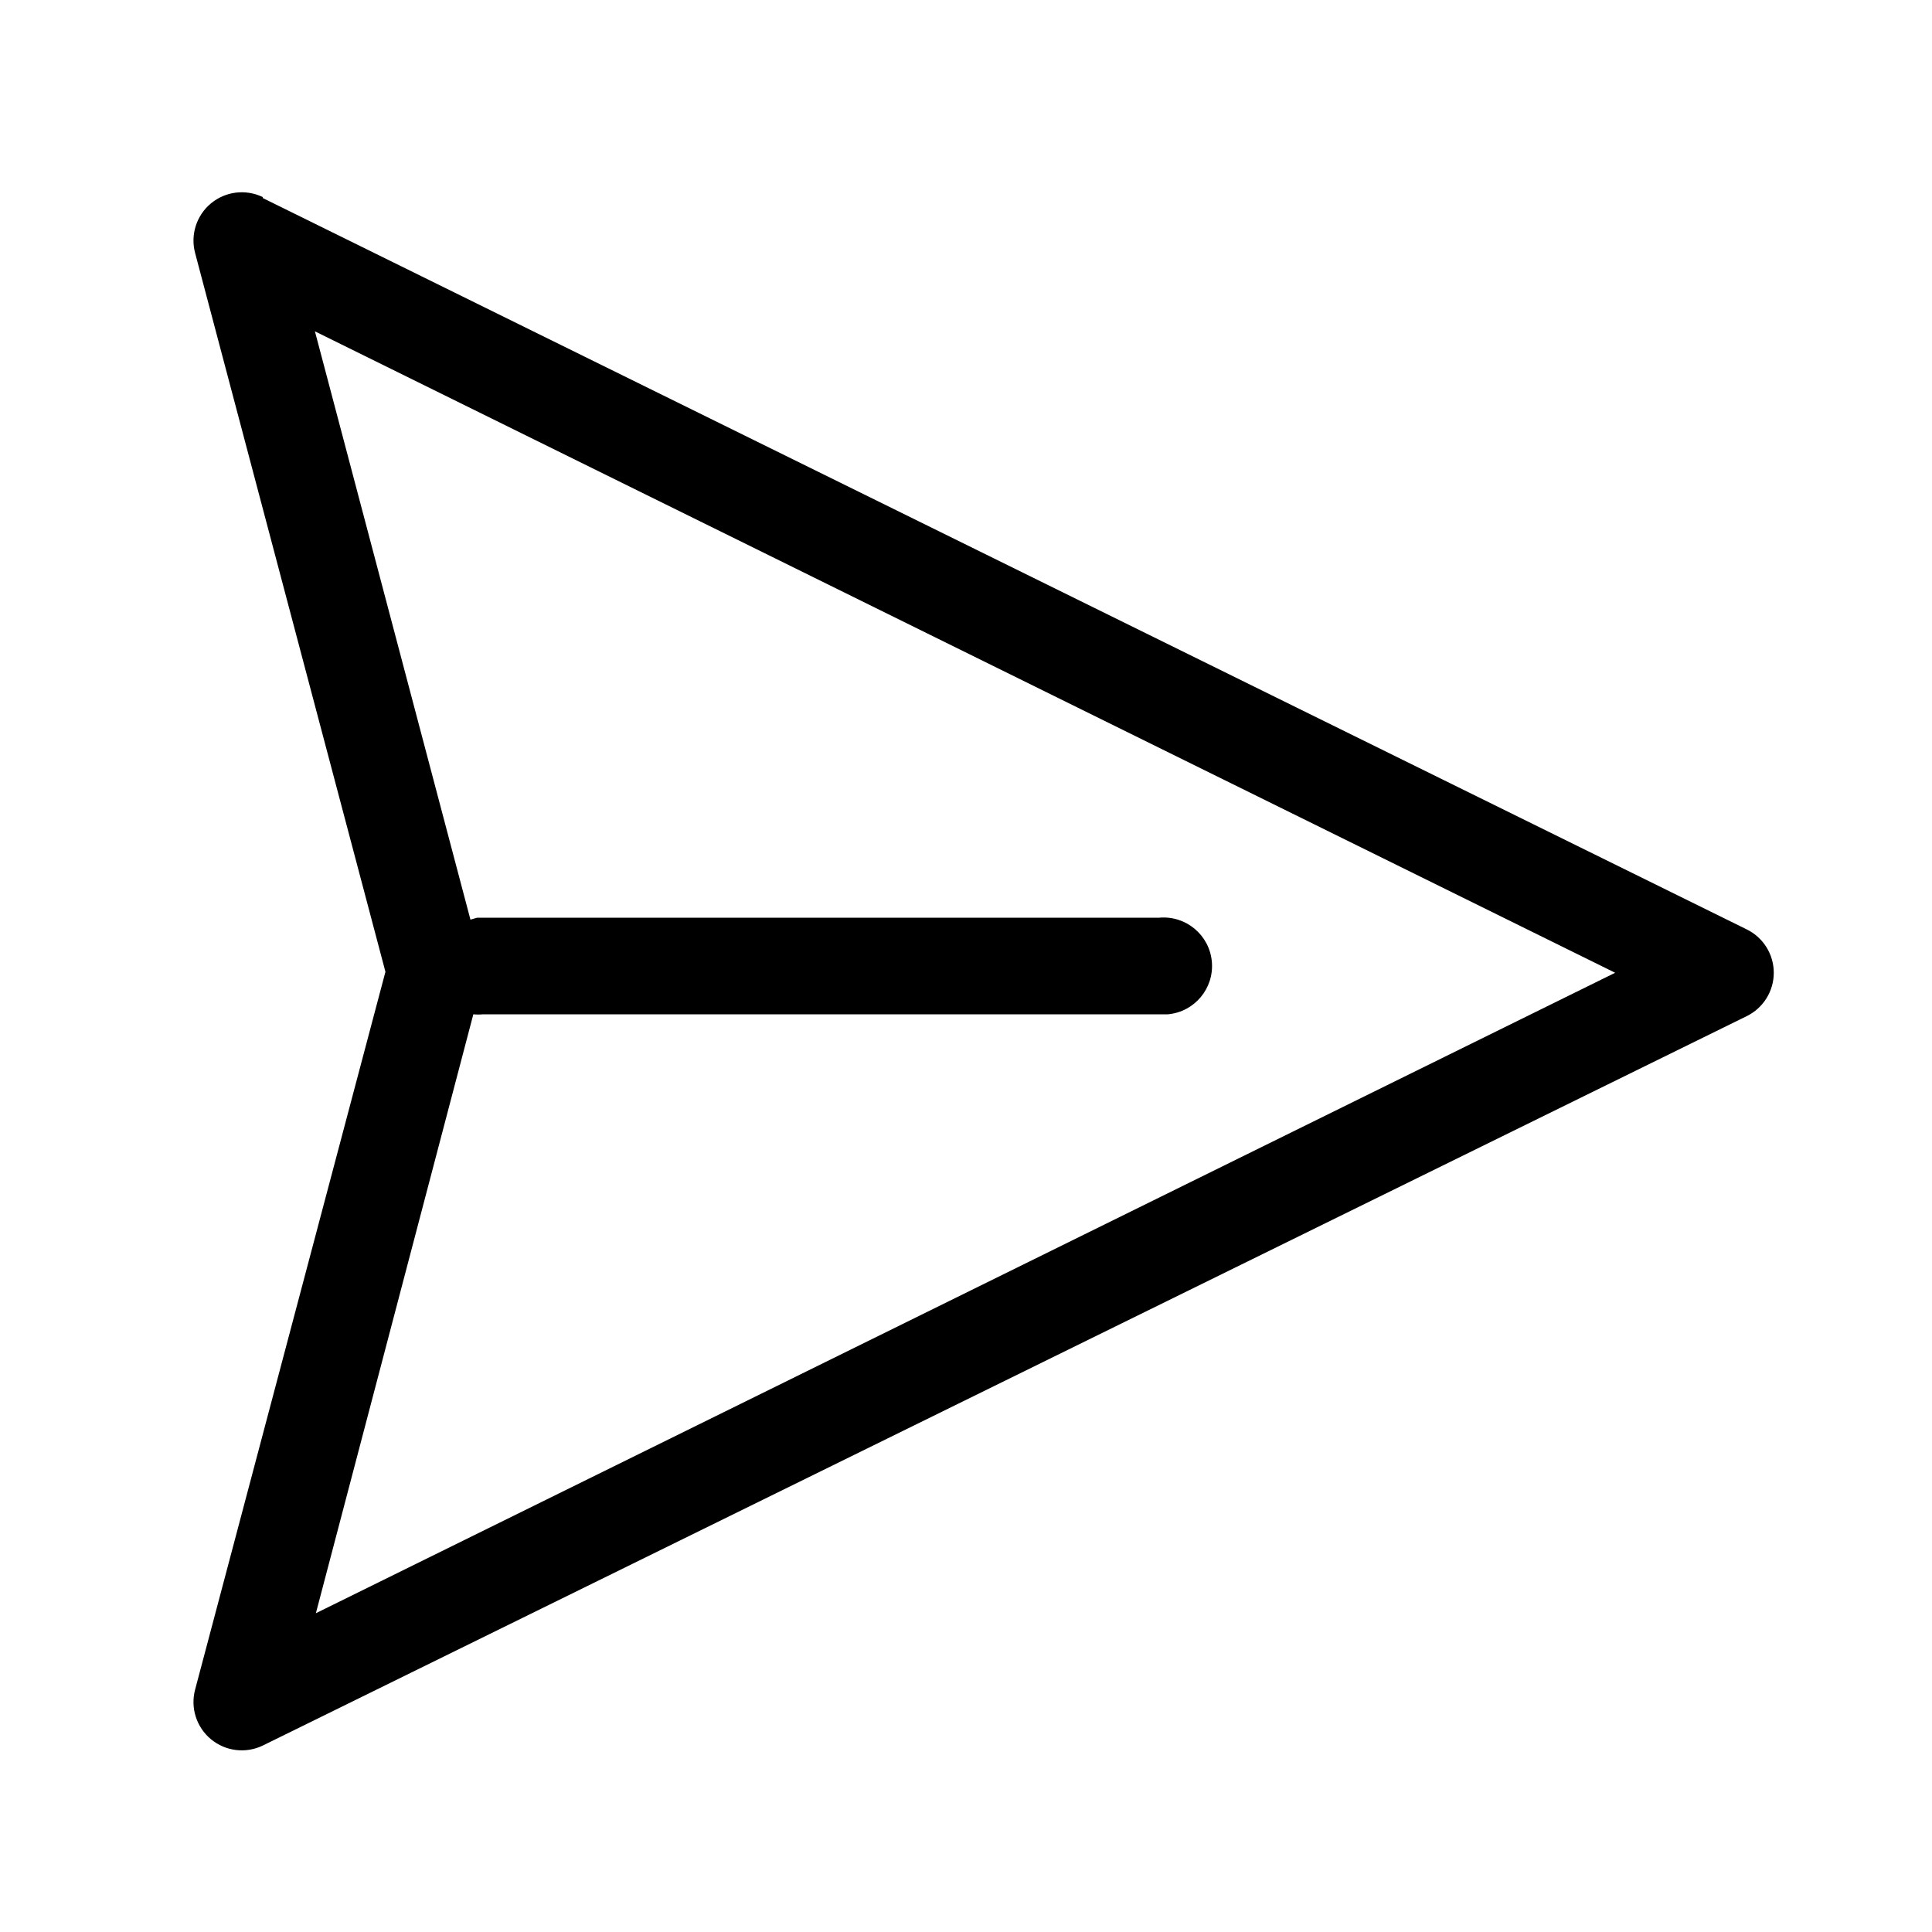
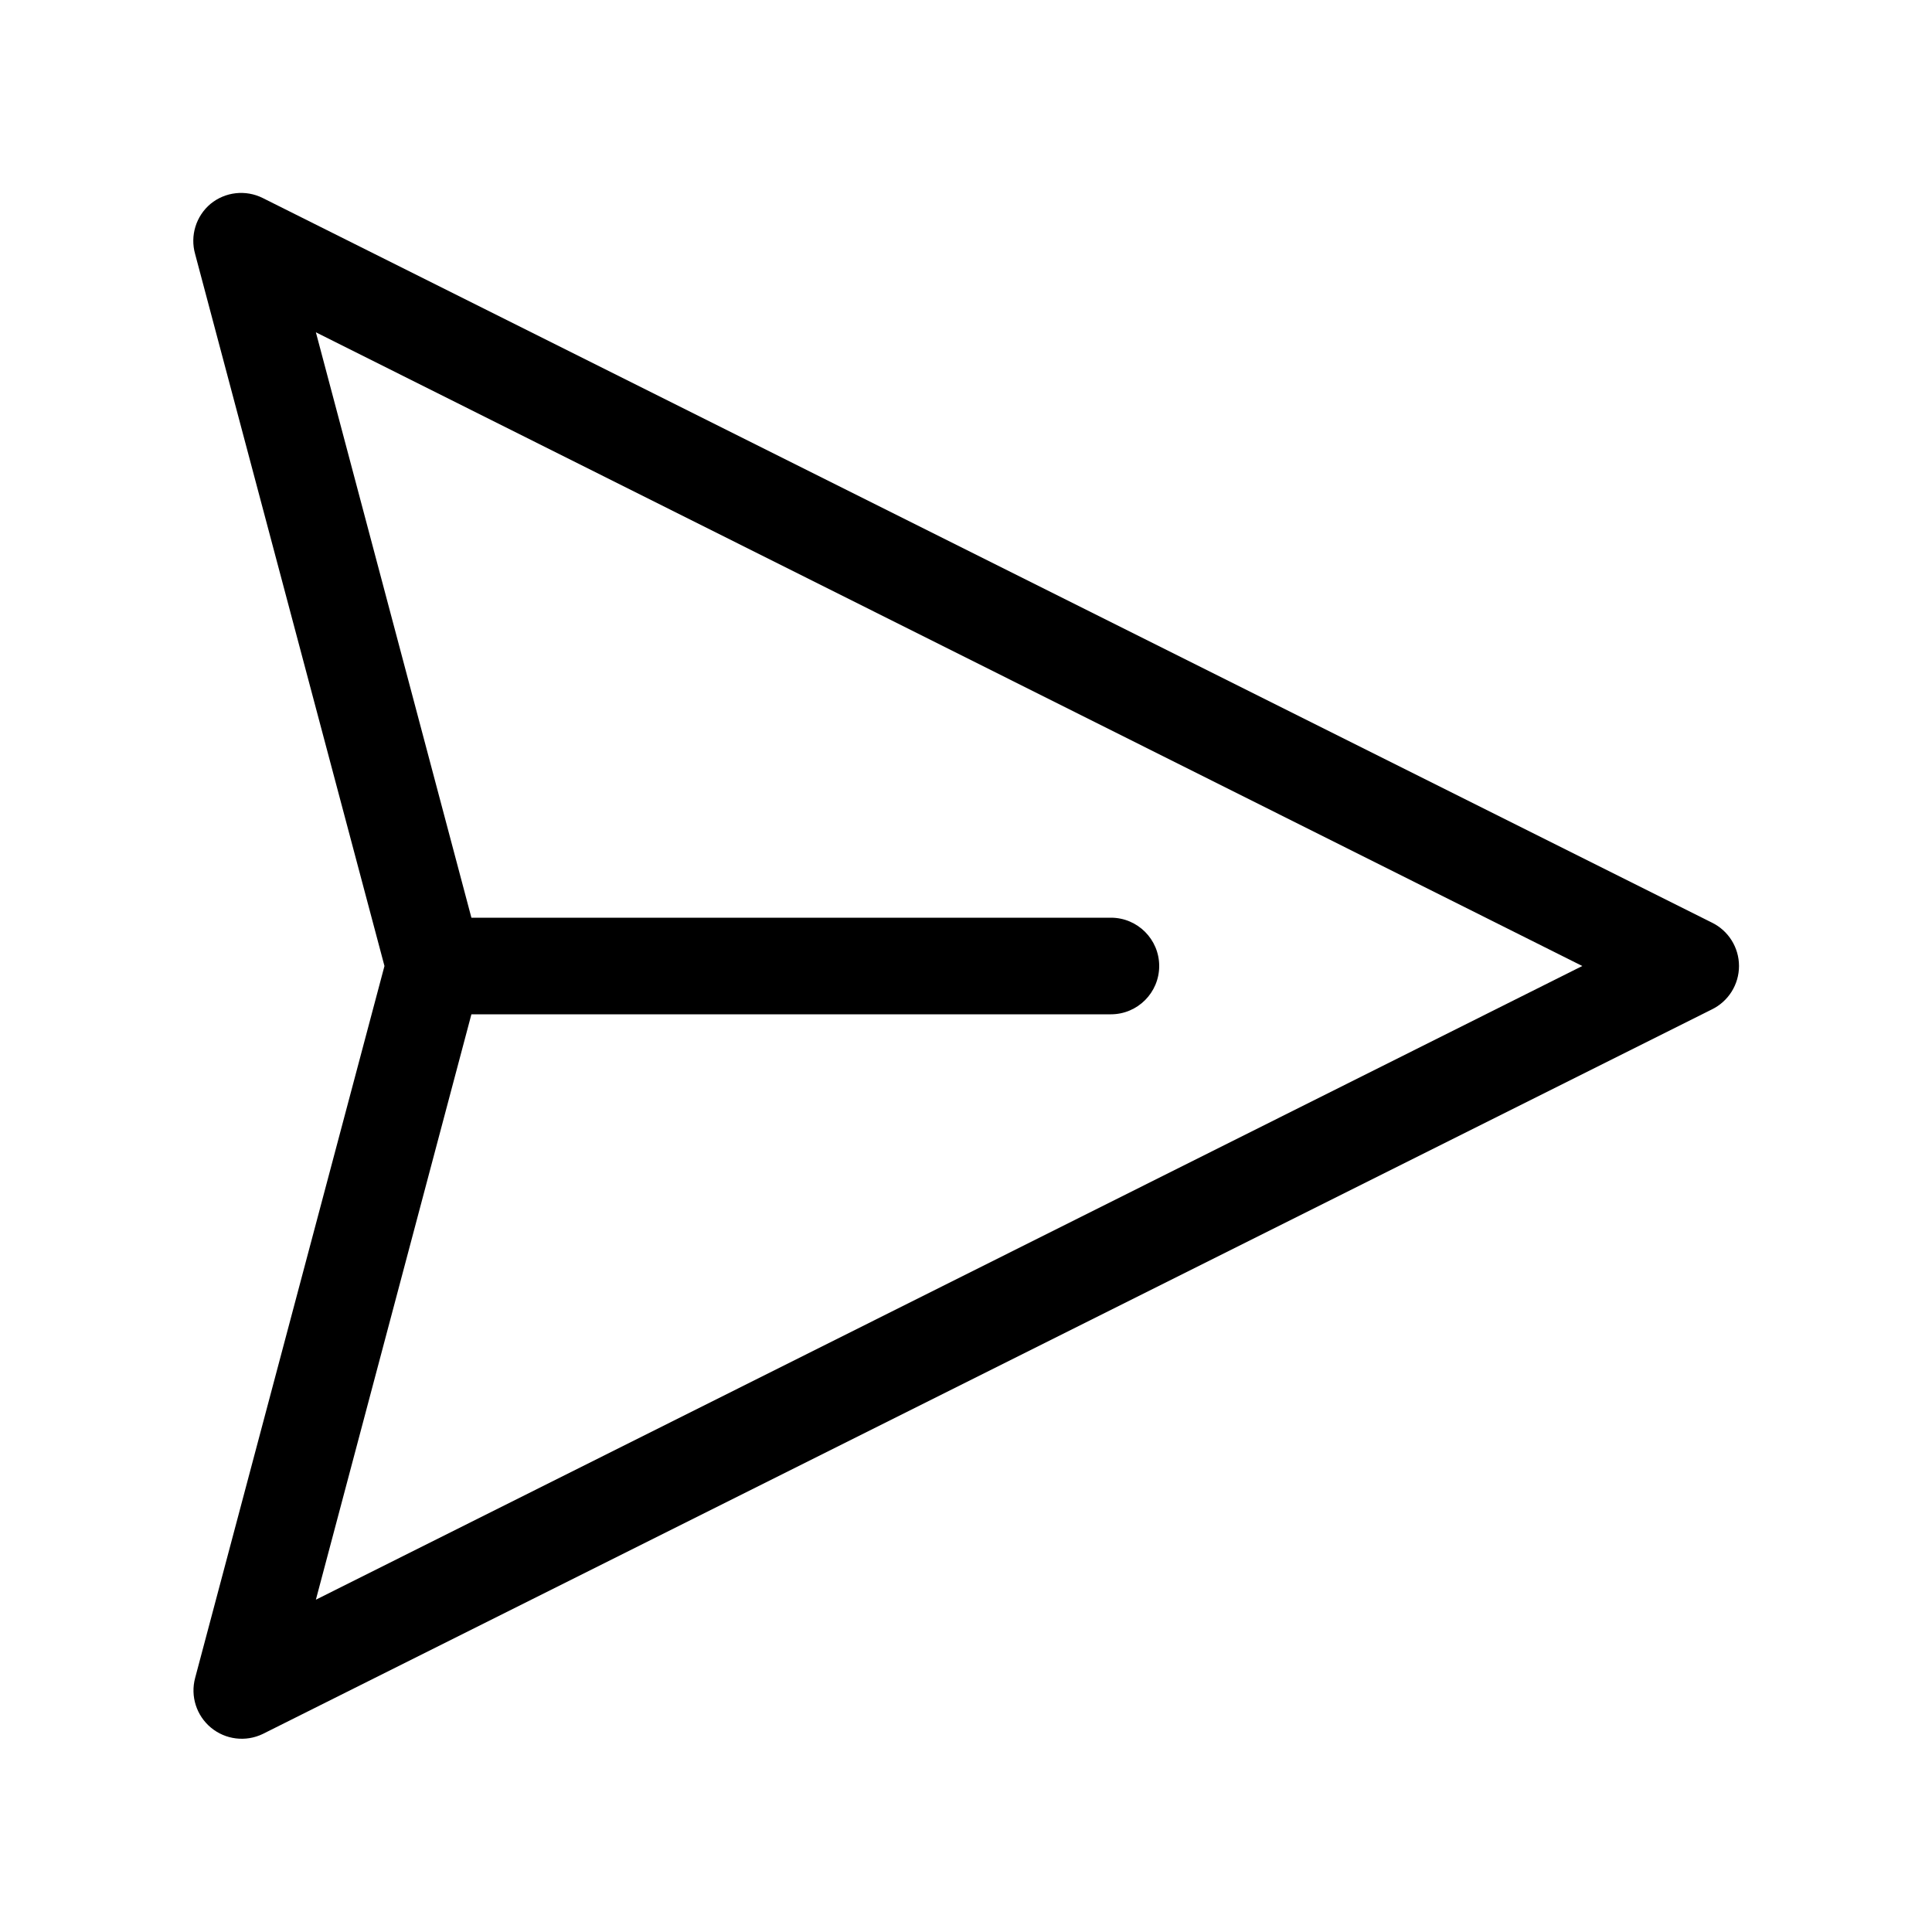
<svg xmlns="http://www.w3.org/2000/svg" width="20" height="20" viewBox="0 0 20 20">
-   <path d="m2.72 2.05 15.36 7.57a.5.5 0 0 1 0 .9L2.72 18.07a.5.5 0 0 1-.7-.58l1.97-7.43-1.97-7.44a.5.5 0 0 1 .7-.58Zm.54 1.38 1.61 6.09.07-.02H12a.5.5 0 0 1 .09 1H5a.5.5 0 0 1-.1 0l-1.63 6.2 13.45-6.63L3.26 3.43Z" />
+   <path d="M2.18 2.11a.5.5 0 0 1 .54-.06l15 7.5a.5.5 0 0 1 0 .9l-15 7.5a.5.5 0 0 1-.7-.58L3.98 10 2.02 2.63a.5.5 0 0 1 .16-.52Zm2.7 8.39-1.61 6.06L16.38 10 3.27 3.44 4.88 9.5h6.62a.5.5 0 1 1 0 1H4.88Z" />
</svg>
